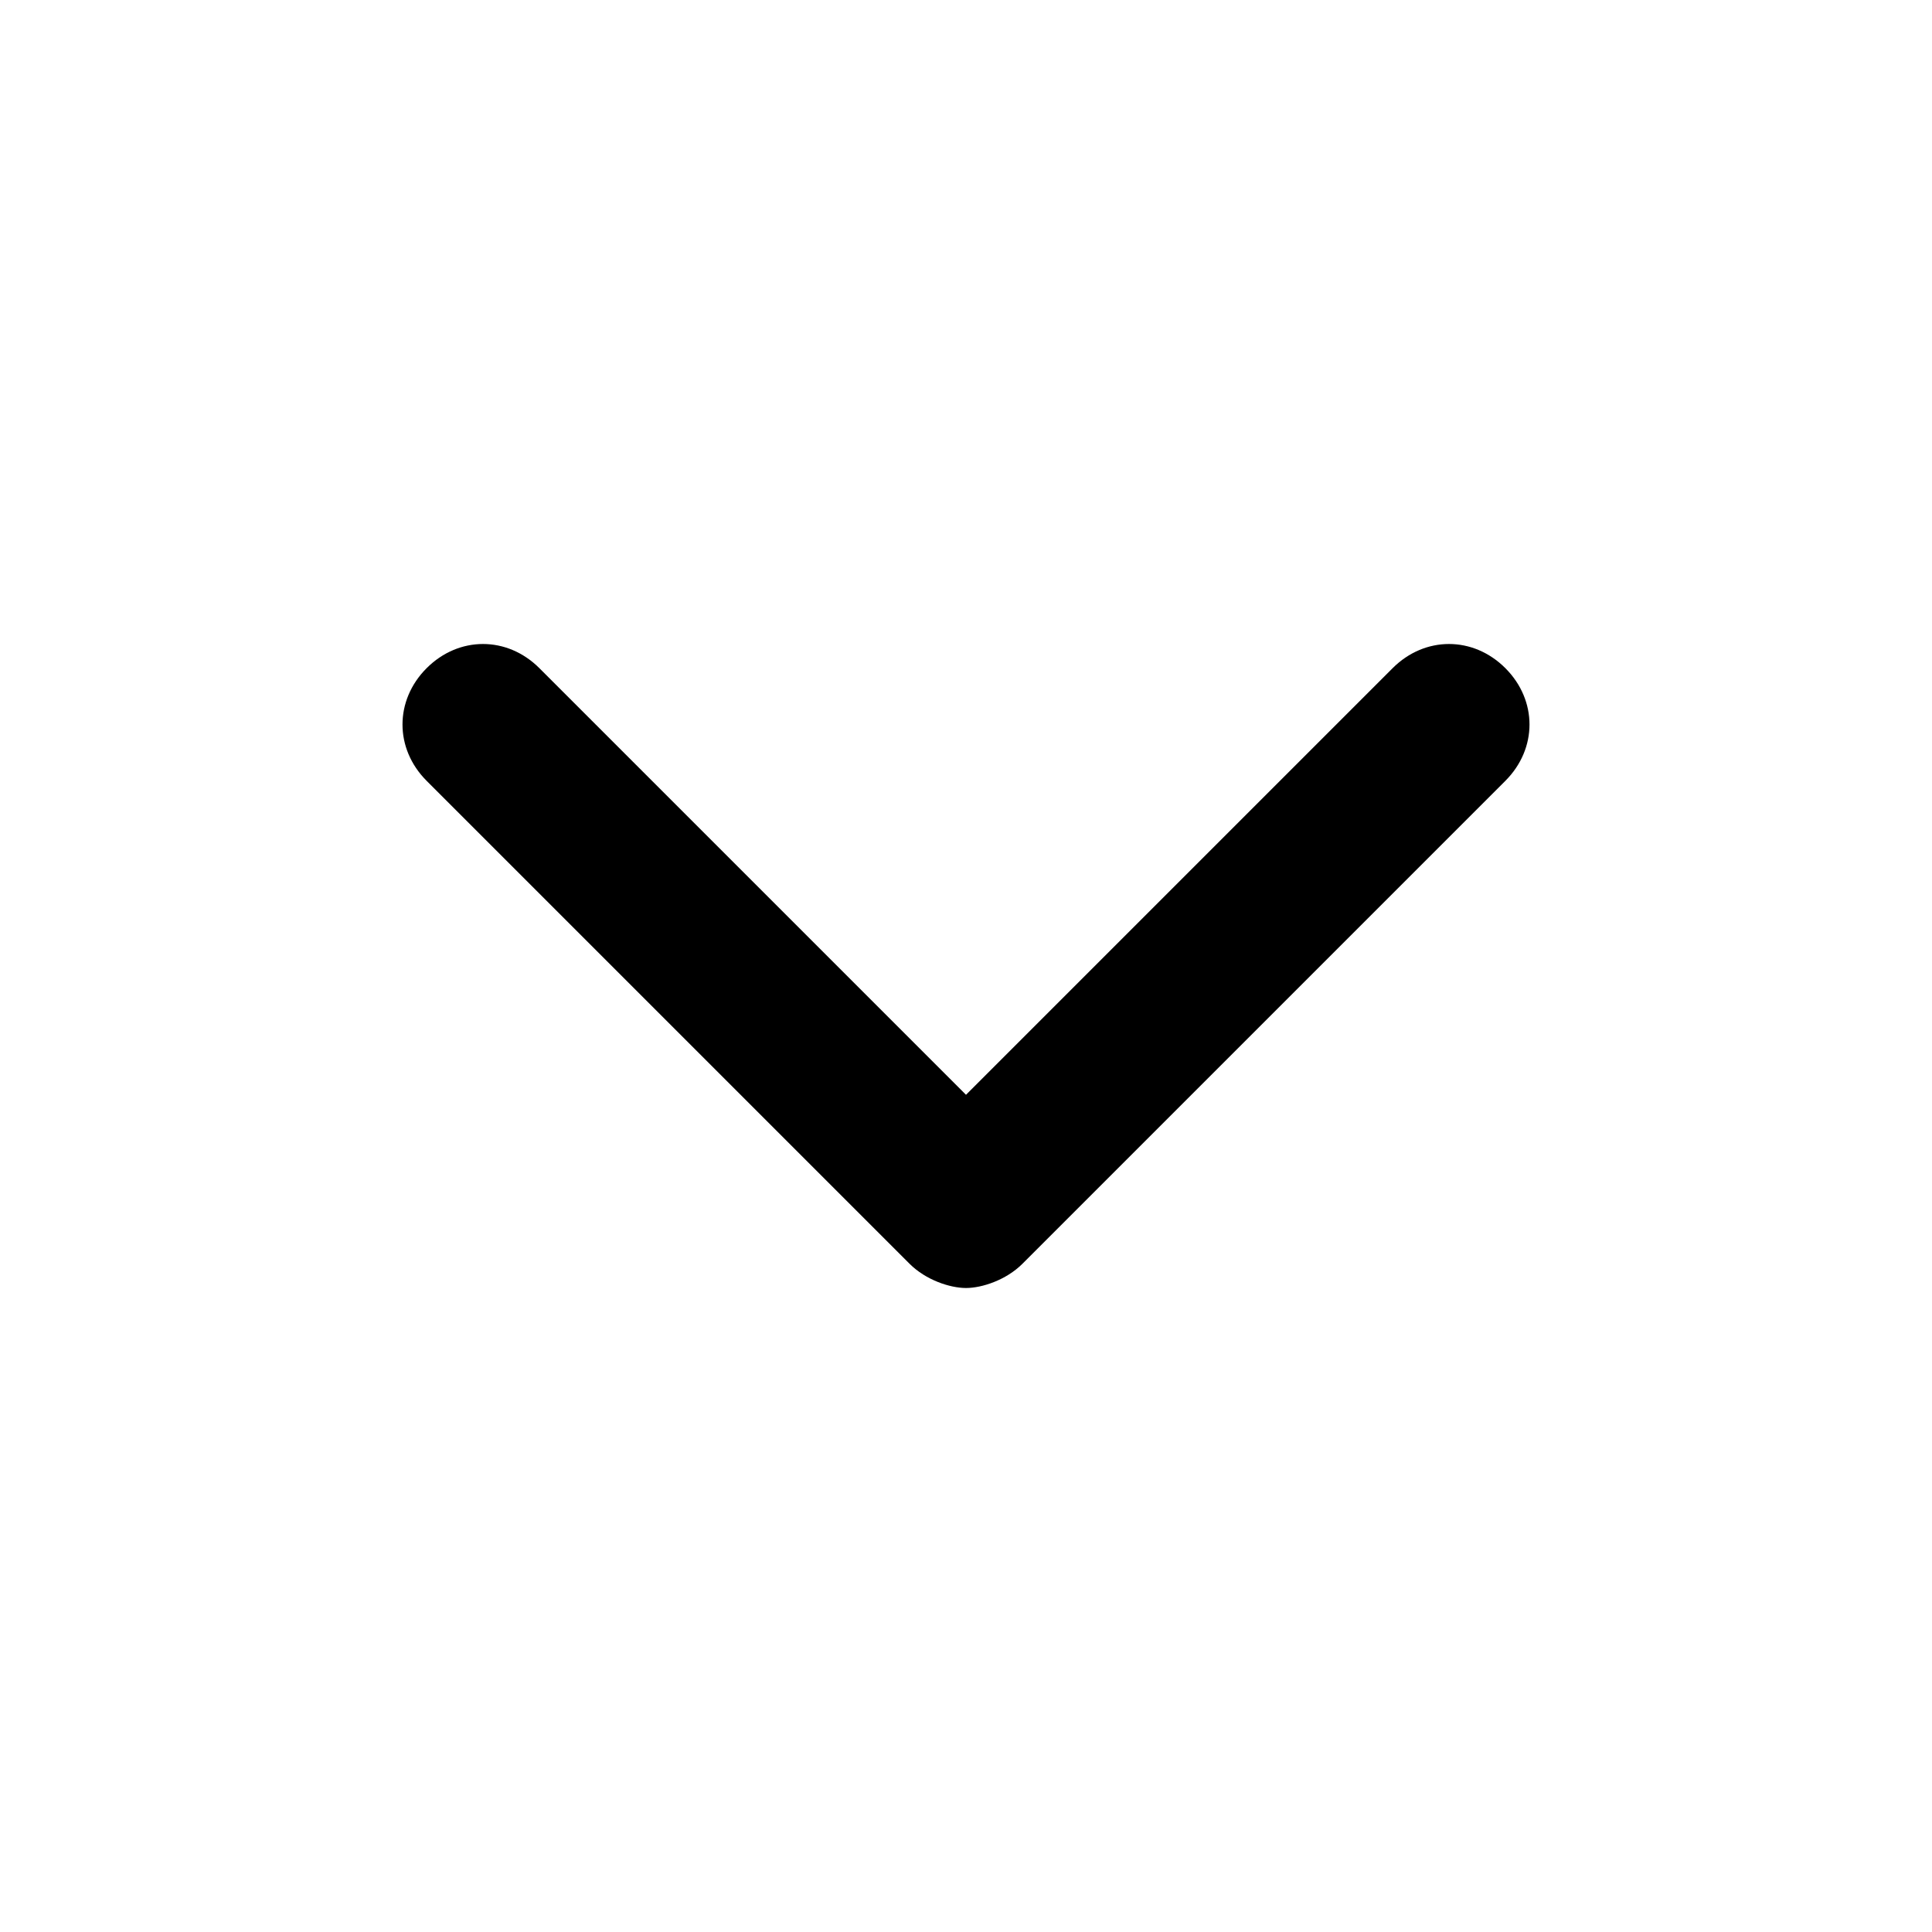
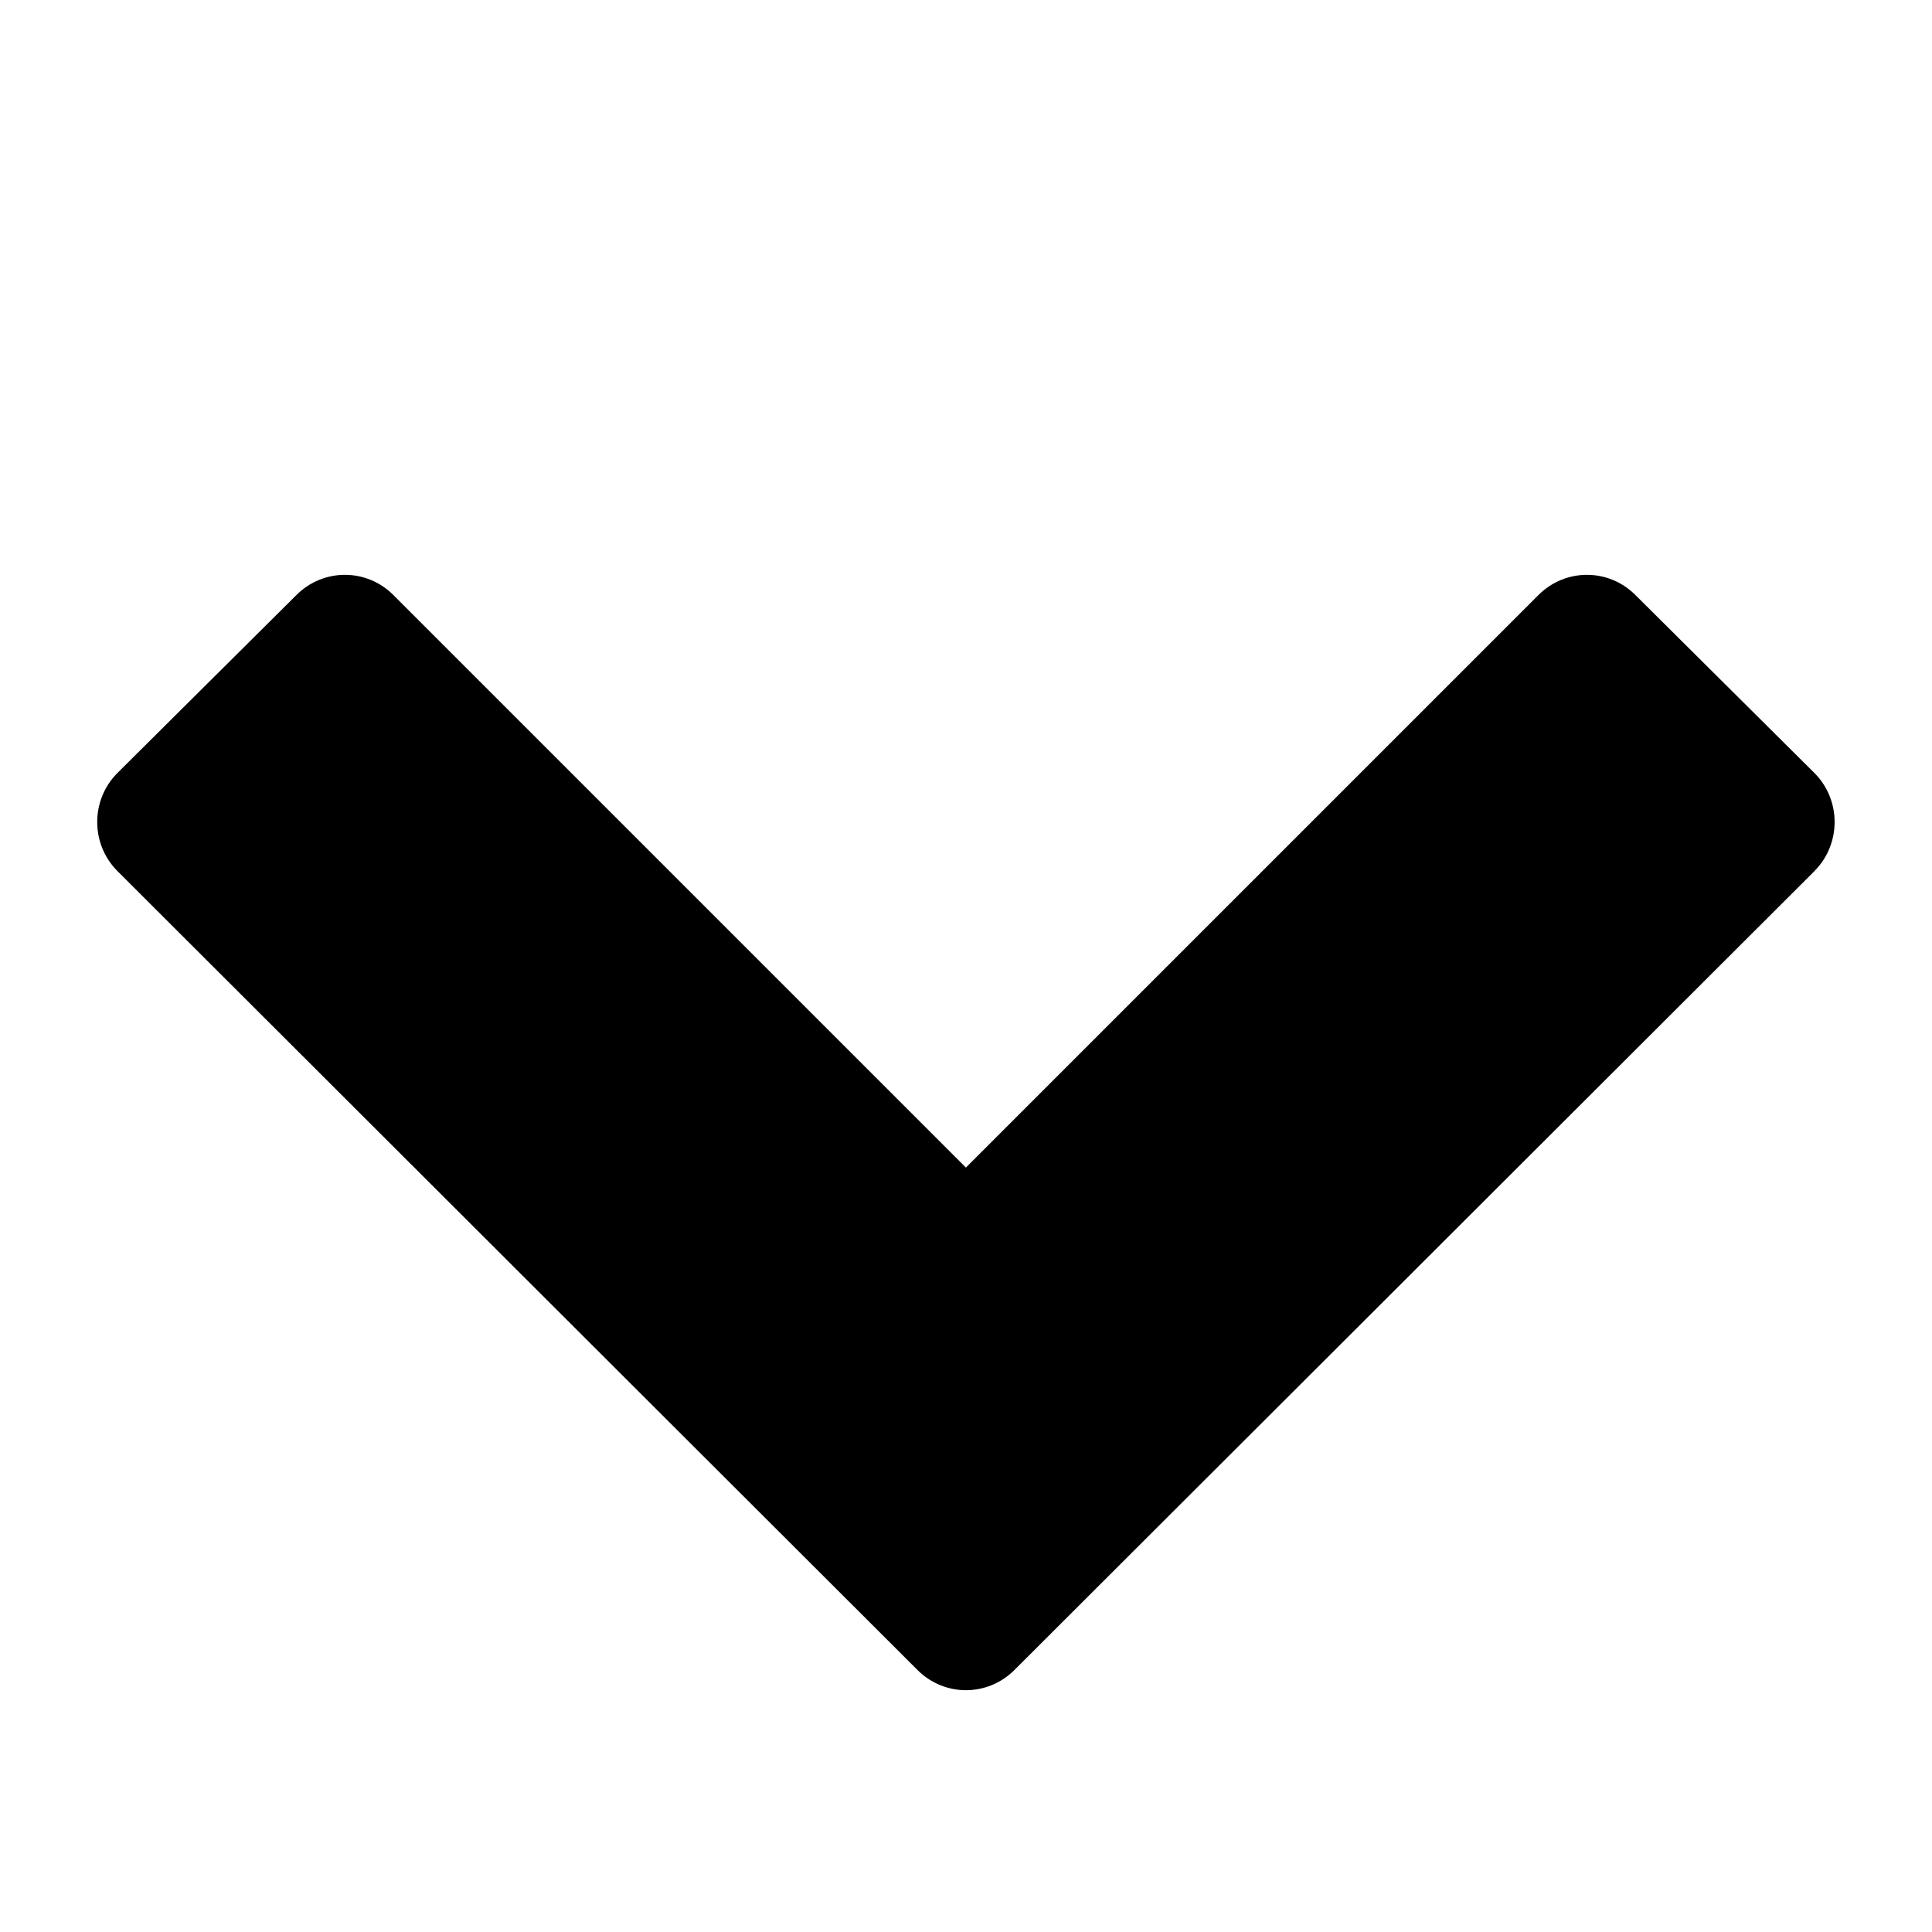
- <svg xmlns="http://www.w3.org/2000/svg" width="24" height="24" viewBox="0 0 24 24">
-   <path d="M18.7 8.3c-.4-.4-1-.4-1.4 0L12 13.6 6.7 8.3c-.4-.4-1-.4-1.4 0s-.4 1 0 1.4l6 6c.2.2.5.3.7.3s.5-.1.7-.3l6-6c.4-.4.4-1 0-1.4z" />
+ <svg xmlns="http://www.w3.org/2000/svg" version="1.1" width="24" height="24" viewBox="0 0 24 24">
+   <path d="M22.54 10.821l-9.938 9.924c-0.335 0.335-0.871 0.335-1.205 0l-9.938-9.924c-0.335-0.335-0.335-0.884 0-1.219l2.223-2.21c0.335-0.335 0.871-0.335 1.205 0l7.112 7.112 7.112-7.112c0.335-0.335 0.871-0.335 1.205 0l2.223 2.21c0.335 0.335 0.335 0.884 0 1.219z" />
</svg>
